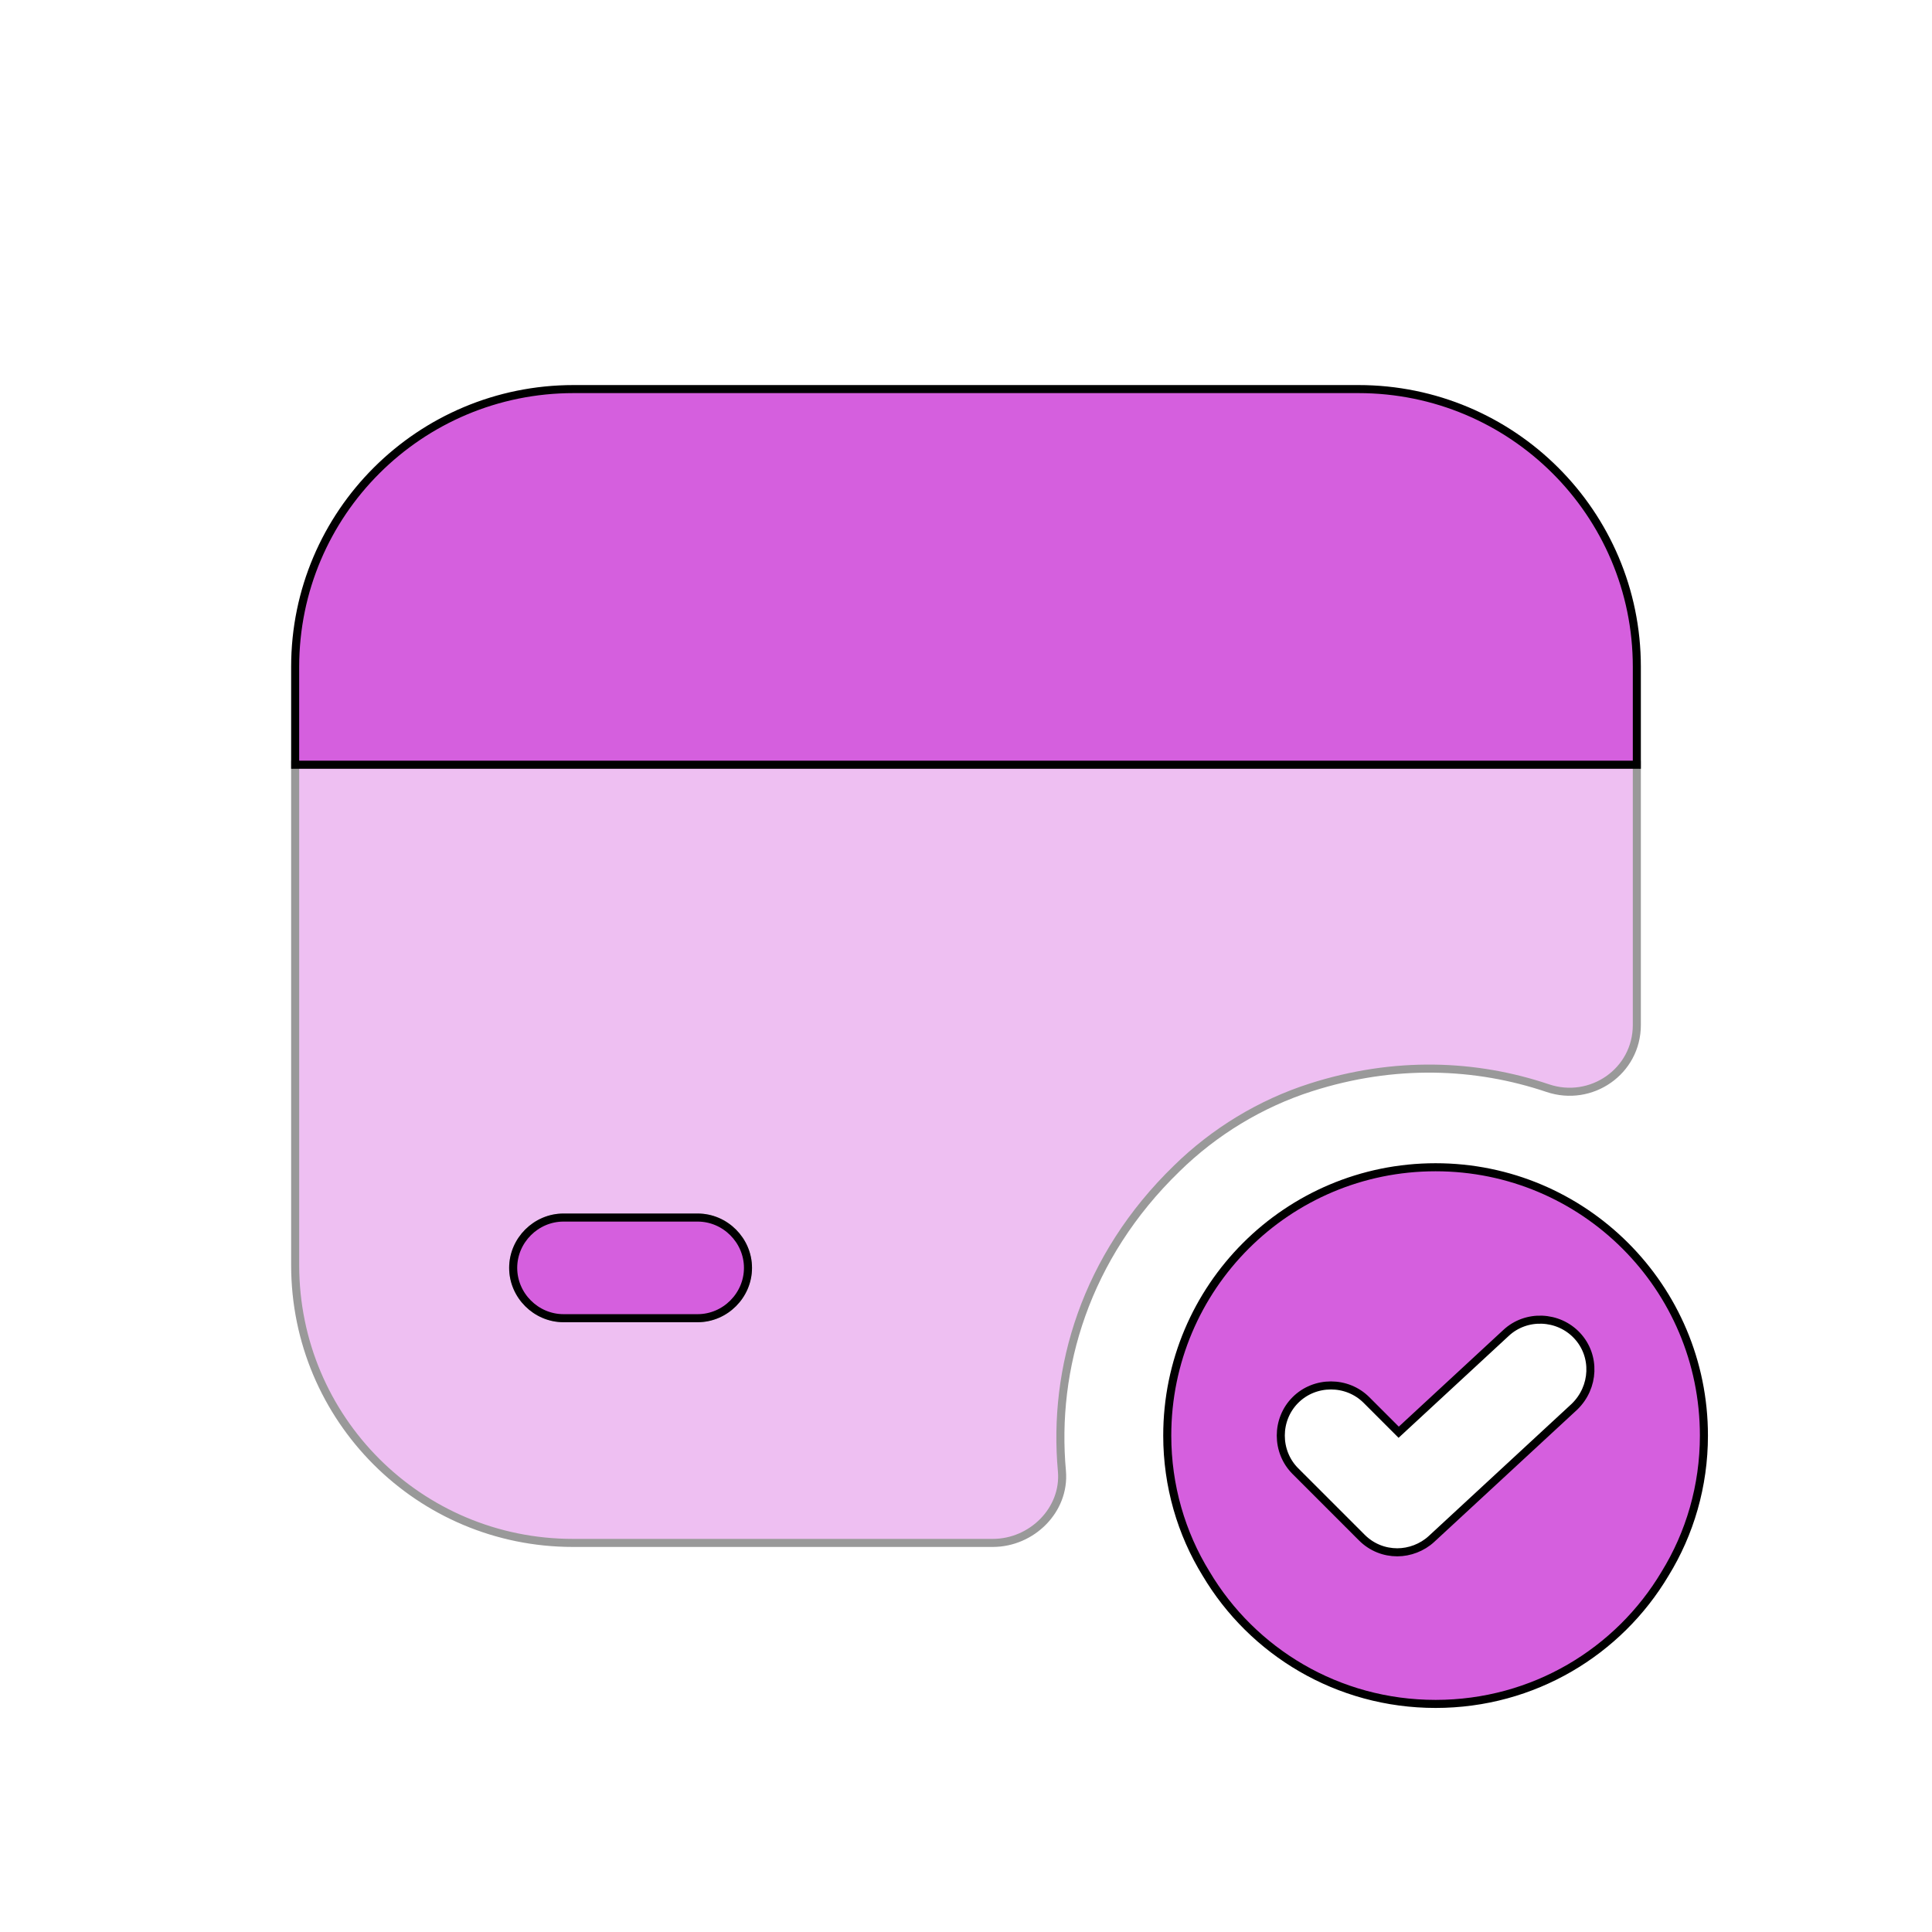
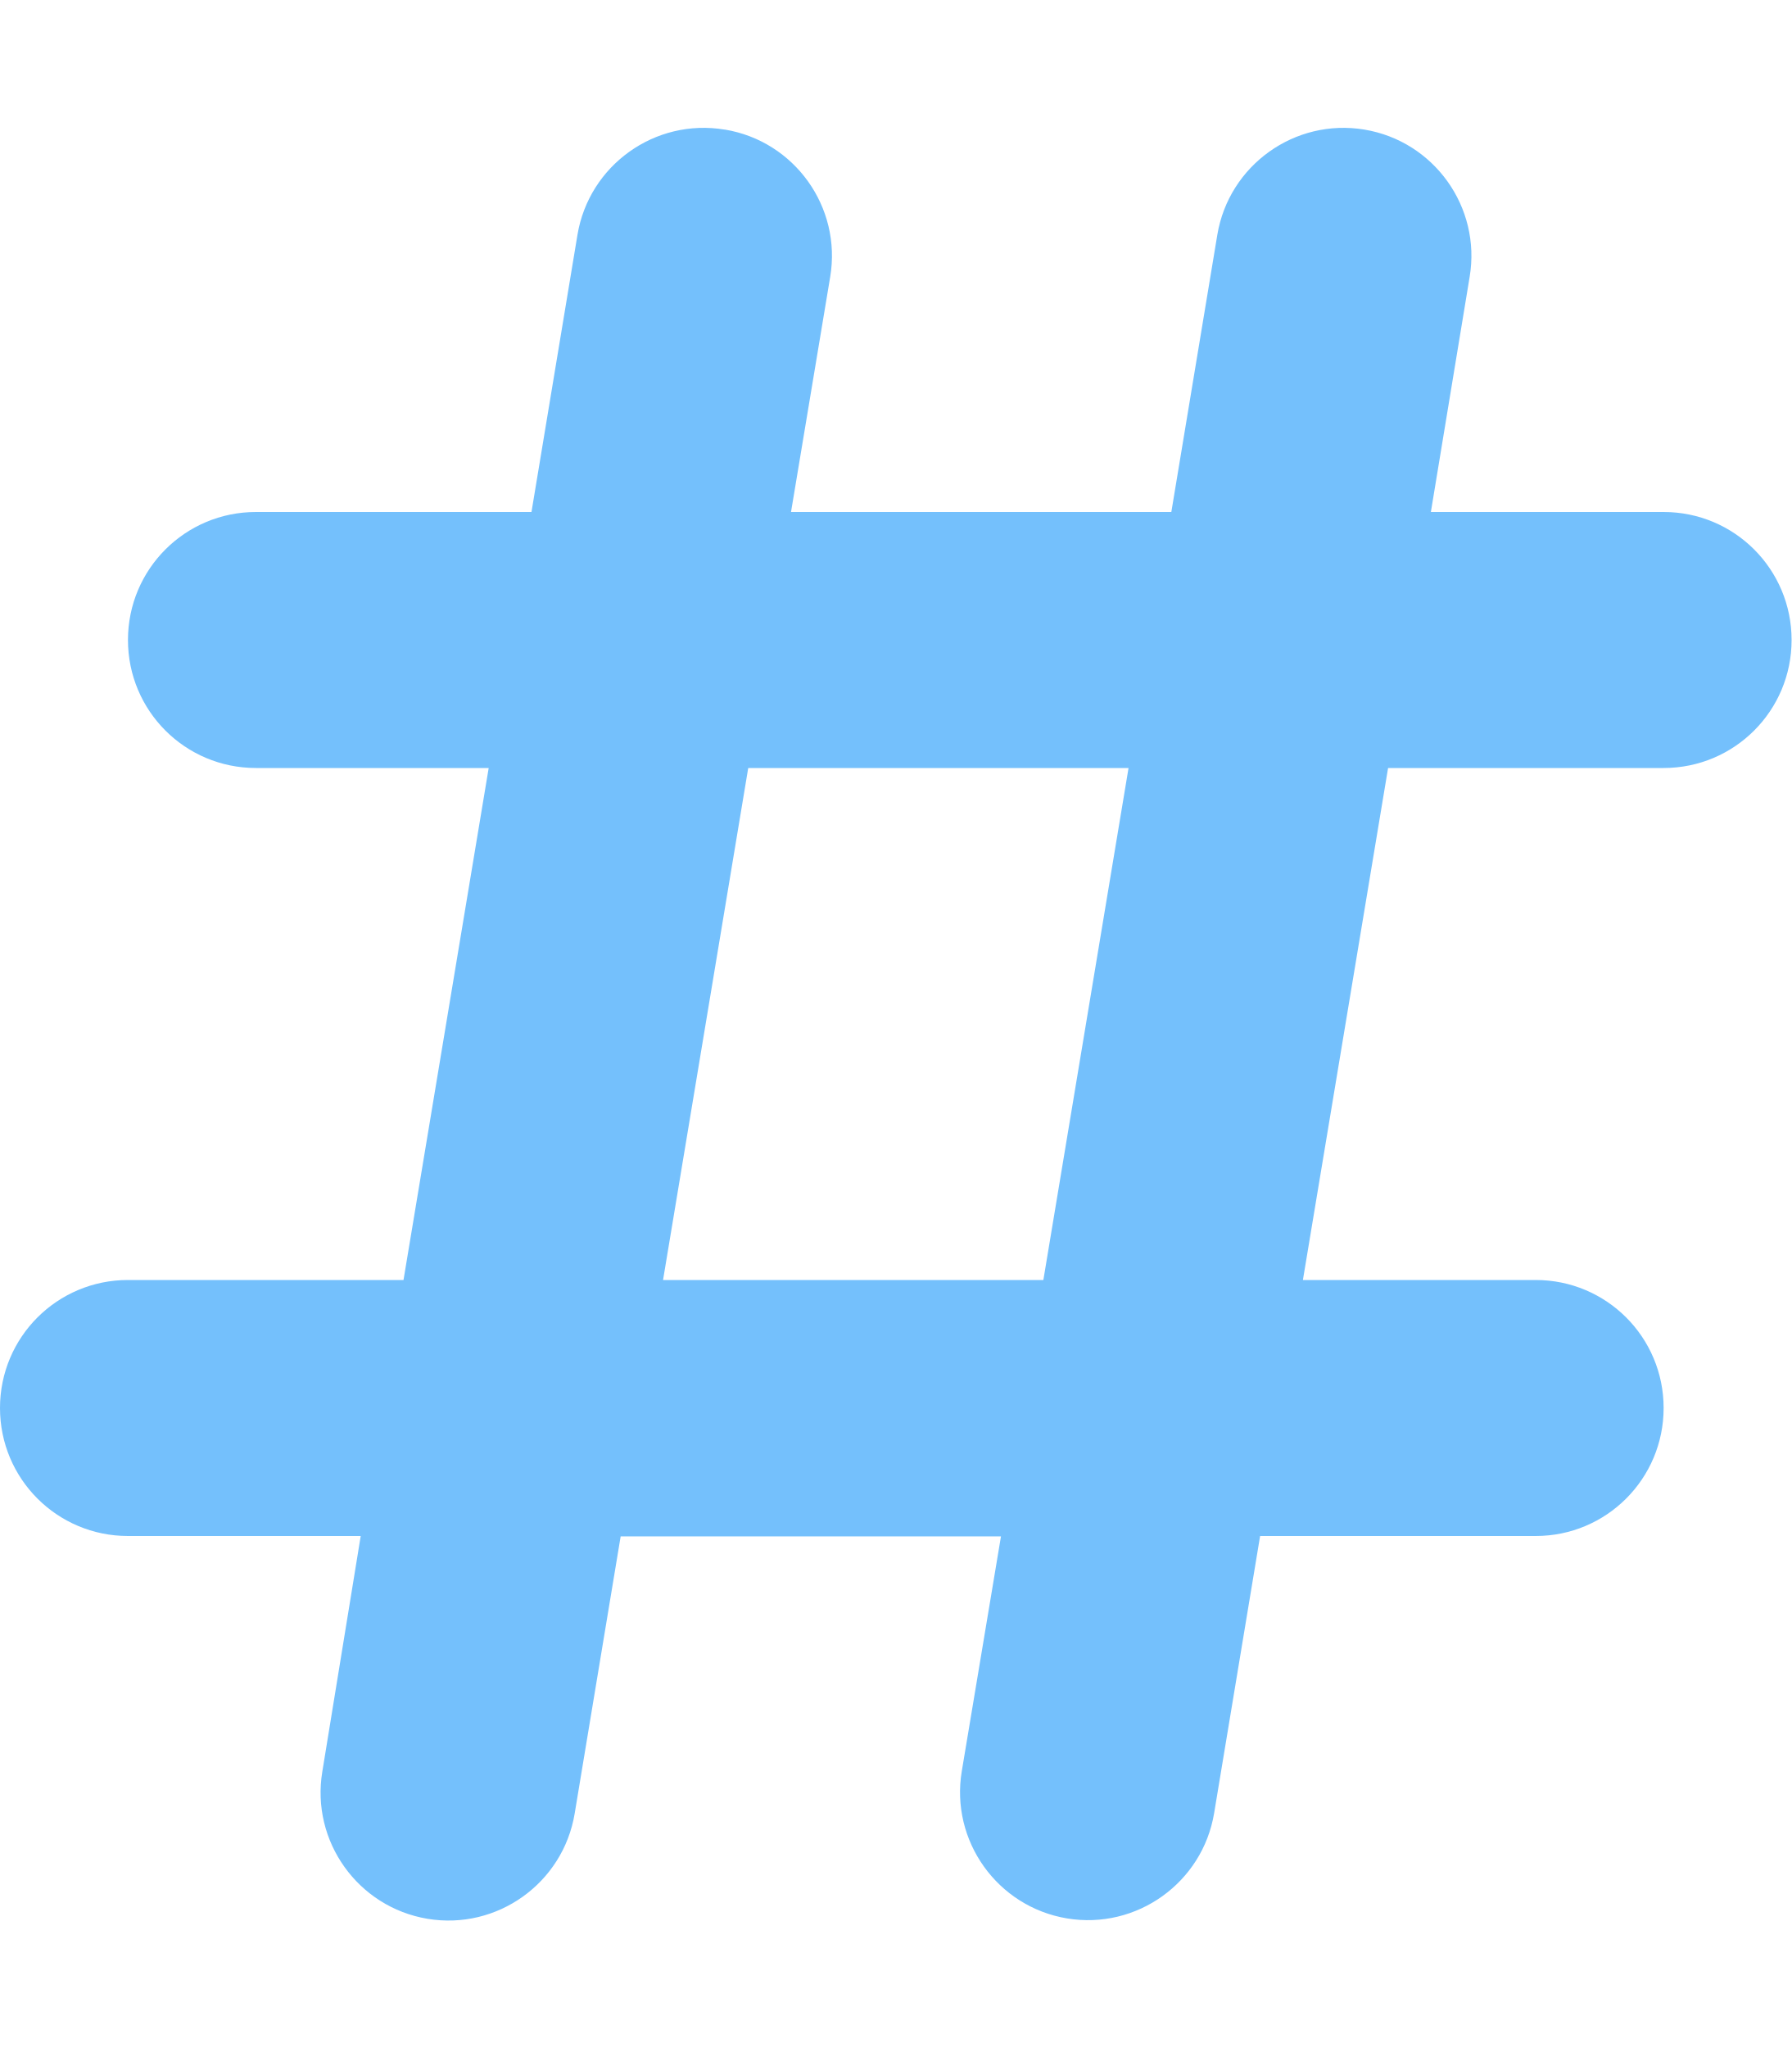
- <svg xmlns="http://www.w3.org/2000/svg" width="256px" height="256px" viewBox="-2.4 -2.4 28.80 28.80" fill="none" stroke="#000000" stroke-width="0.12">
-   <g id="SVGRepo_bgCarrier" stroke-width="0" />
-   <g id="SVGRepo_tracerCarrier" stroke-linecap="round" stroke-linejoin="round" stroke="#CCCCCC" stroke-width="0.048" />
-   <g id="SVGRepo_iconCarrier">
-     <path d="M19 15C16.79 15 15 16.79 15 19C15 19.75 15.21 20.46 15.58 21.06C16.27 22.22 17.54 23 19 23C20.46 23 21.73 22.22 22.42 21.06C22.79 20.46 23 19.75 23 19C23 16.79 21.21 15 19 15ZM21.07 18.57L18.94 20.54C18.8 20.67 18.61 20.74 18.43 20.74C18.24 20.74 18.05 20.67 17.9 20.52L16.91 19.53C16.62 19.24 16.62 18.76 16.91 18.47C17.2 18.18 17.68 18.18 17.97 18.47L18.45 18.95L20.05 17.47C20.35 17.19 20.83 17.21 21.11 17.51C21.39 17.81 21.37 18.28 21.07 18.57Z" fill="#d55fde" />
-     <path d="M22 7.54V9H2V7.54C2 5.25 3.86 3.4 6.15 3.4H17.85C20.14 3.4 22 5.25 22 7.54Z" fill="#d55fde" />
-     <path opacity="0.4" d="M2 9V16.46C2 18.75 3.85 20.6 6.14 20.6H12.4C12.98 20.6 13.48 20.11 13.43 19.53C13.29 18 13.78 16.34 15.14 15.02C15.7 14.47 16.39 14.05 17.14 13.81C18.39 13.41 19.6 13.46 20.67 13.82C21.32 14.04 22 13.57 22 12.88V9H2ZM8 17.25H6C5.59 17.25 5.25 16.91 5.25 16.5C5.25 16.09 5.59 15.75 6 15.75H8C8.41 15.75 8.75 16.09 8.75 16.5C8.75 16.91 8.41 17.25 8 17.25Z" fill="#d55fde" />
-     <path d="M8.75 16.5C8.75 16.91 8.41 17.25 8 17.25H6C5.59 17.25 5.25 16.91 5.25 16.5C5.25 16.09 5.59 15.75 6 15.75H8C8.41 15.75 8.75 16.09 8.75 16.5Z" fill="#d55fde" />
-   </g>
+ <svg xmlns="http://www.w3.org/2000/svg" viewBox="0 0 448 512">
+   <path fill="#74C0FC" d="M181.3 32.4c17.4 2.9 29.2 19.4 26.3 36.8L197.8 128l95.1 0 11.5-69.3c2.9-17.4 19.4-29.2 36.8-26.3s29.2 19.4 26.3 36.8L357.8 128l58.2 0c17.7 0 32 14.3 32 32s-14.3 32-32 32l-68.9 0L325.8 320l58.2 0c17.7 0 32 14.3 32 32s-14.3 32-32 32l-68.9 0-11.5 69.3c-2.9 17.4-19.4 29.2-36.8 26.3s-29.2-19.4-26.3-36.8l9.8-58.7-95.1 0-11.5 69.3c-2.9 17.4-19.4 29.2-36.8 26.3s-29.2-19.4-26.3-36.8L90.2 384 32 384c-17.7 0-32-14.3-32-32s14.3-32 32-32l68.9 0 21.3-128L64 192c-17.7 0-32-14.3-32-32s14.3-32 32-32l68.9 0 11.5-69.3c2.9-17.4 19.4-29.2 36.8-26.3zM187.1 192L165.8 320l95.1 0 21.3-128-95.1 0z" />
</svg>
